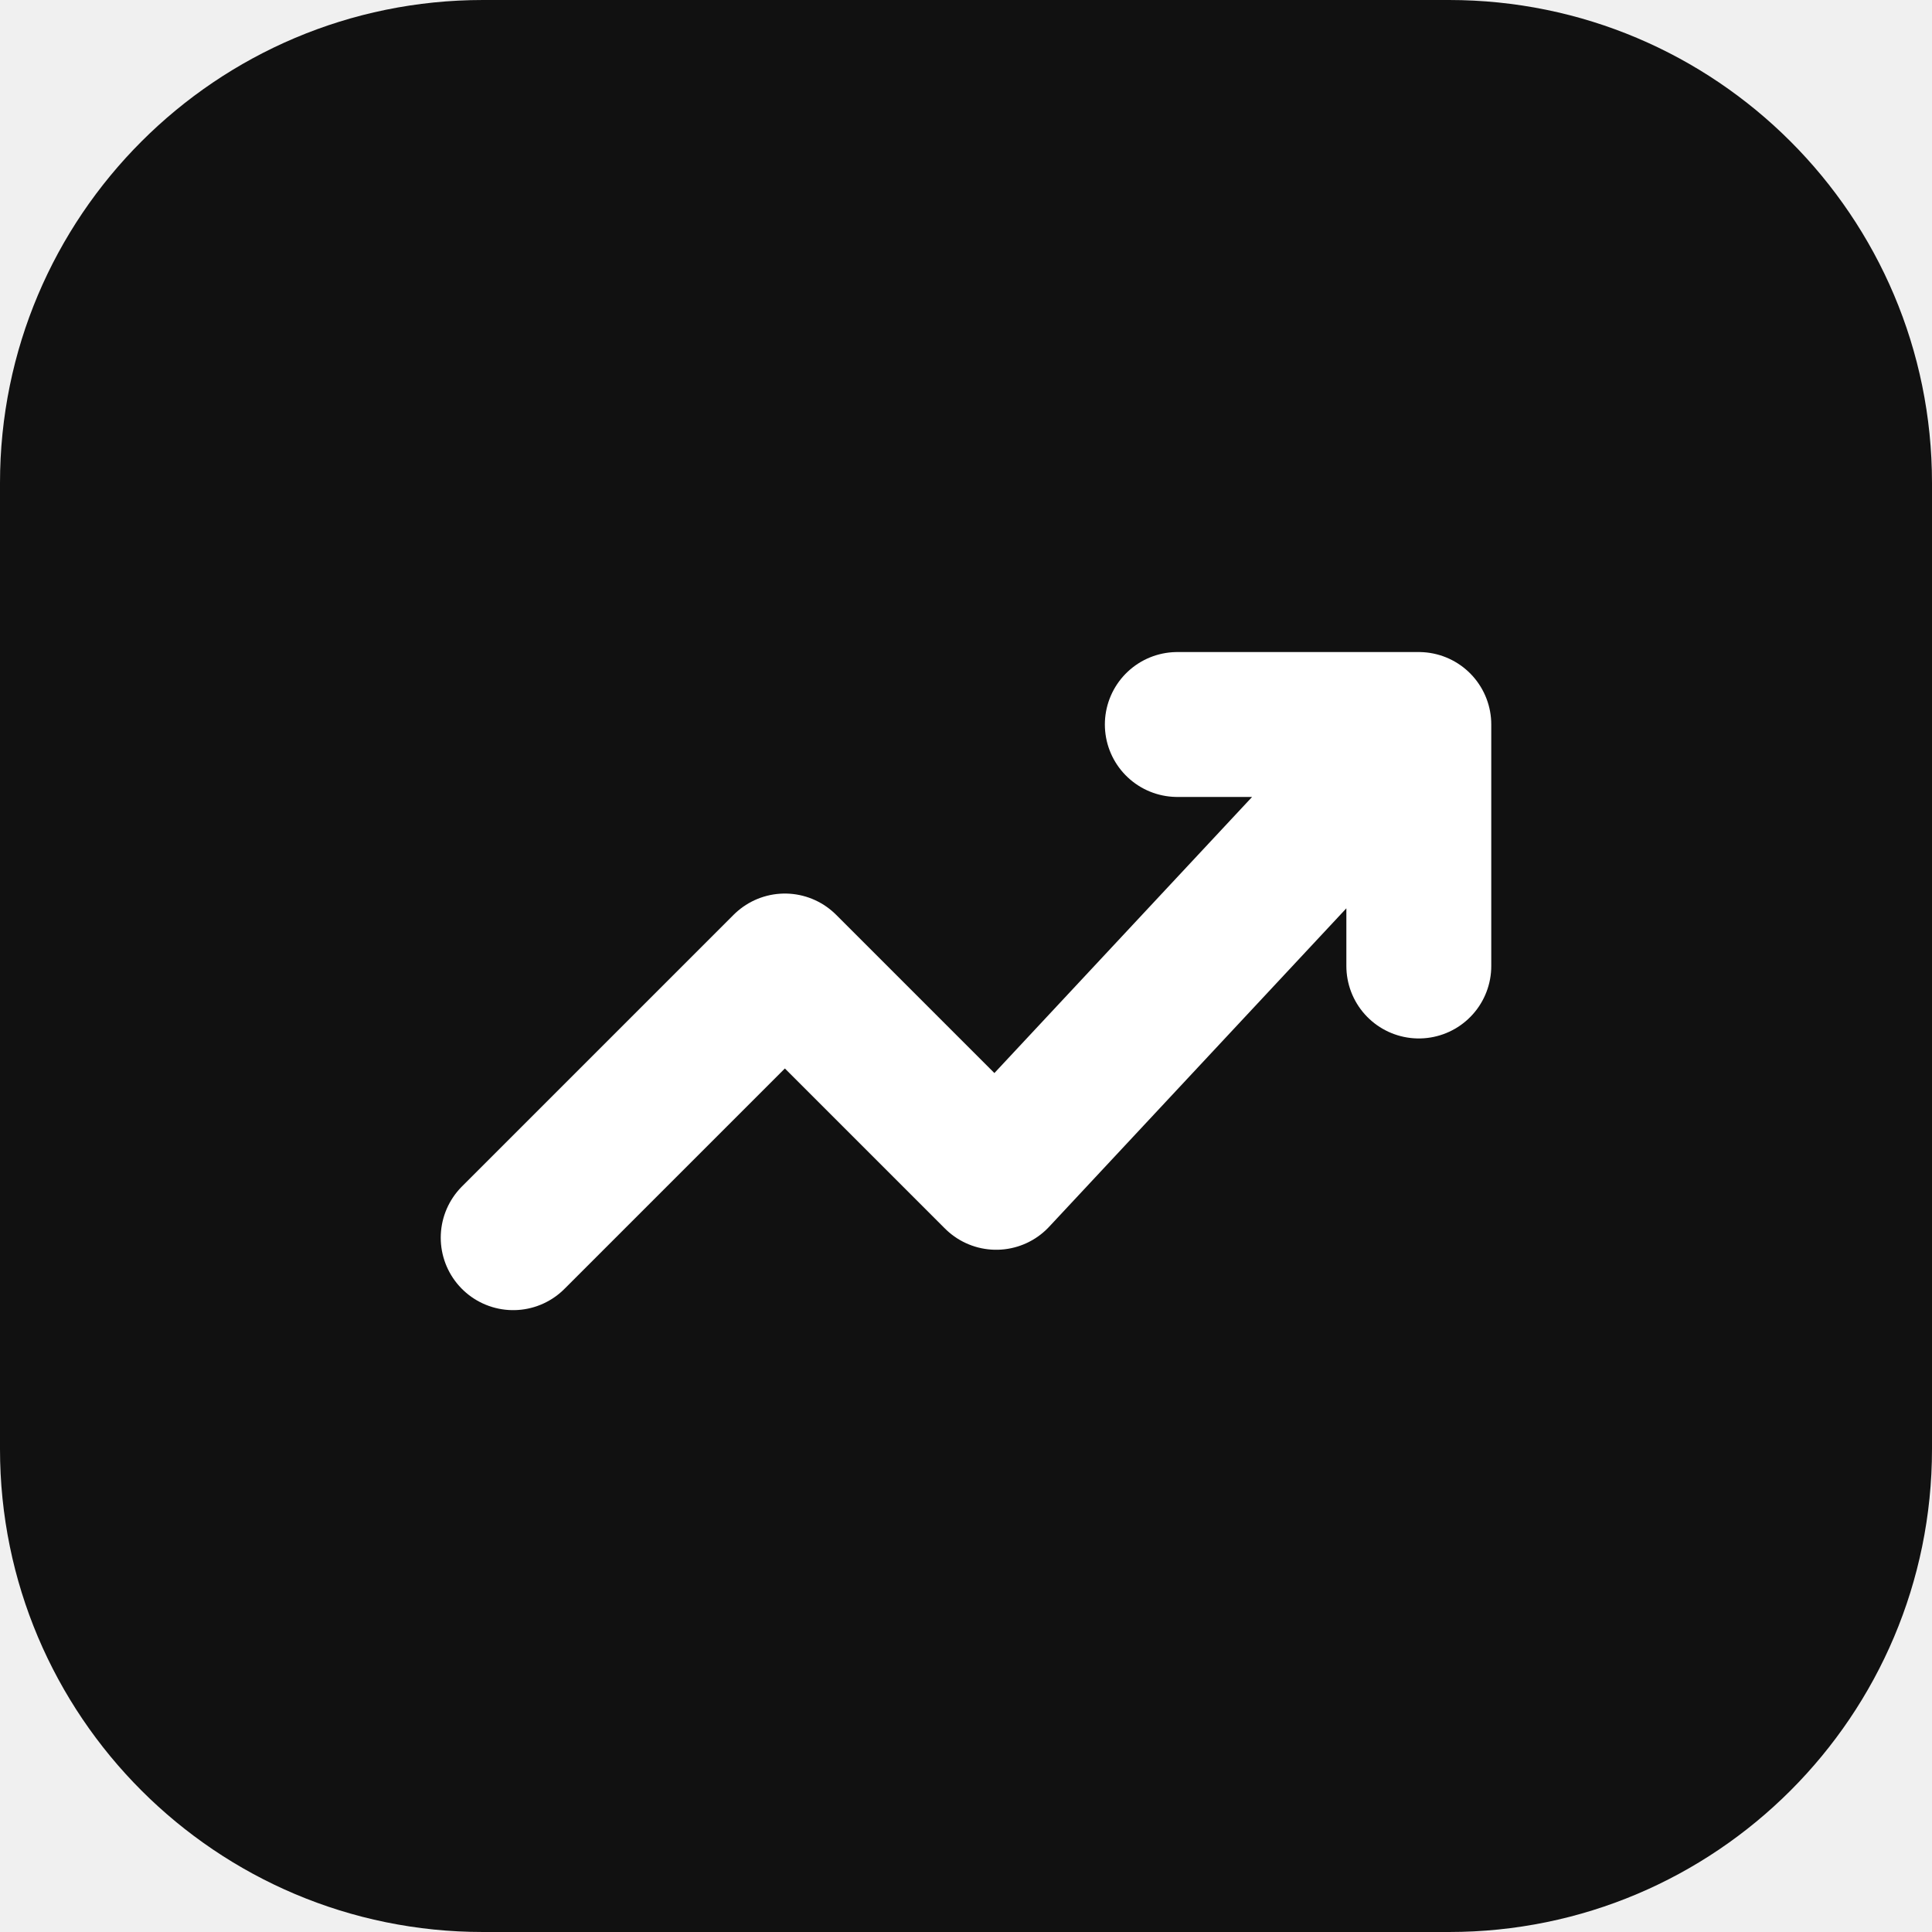
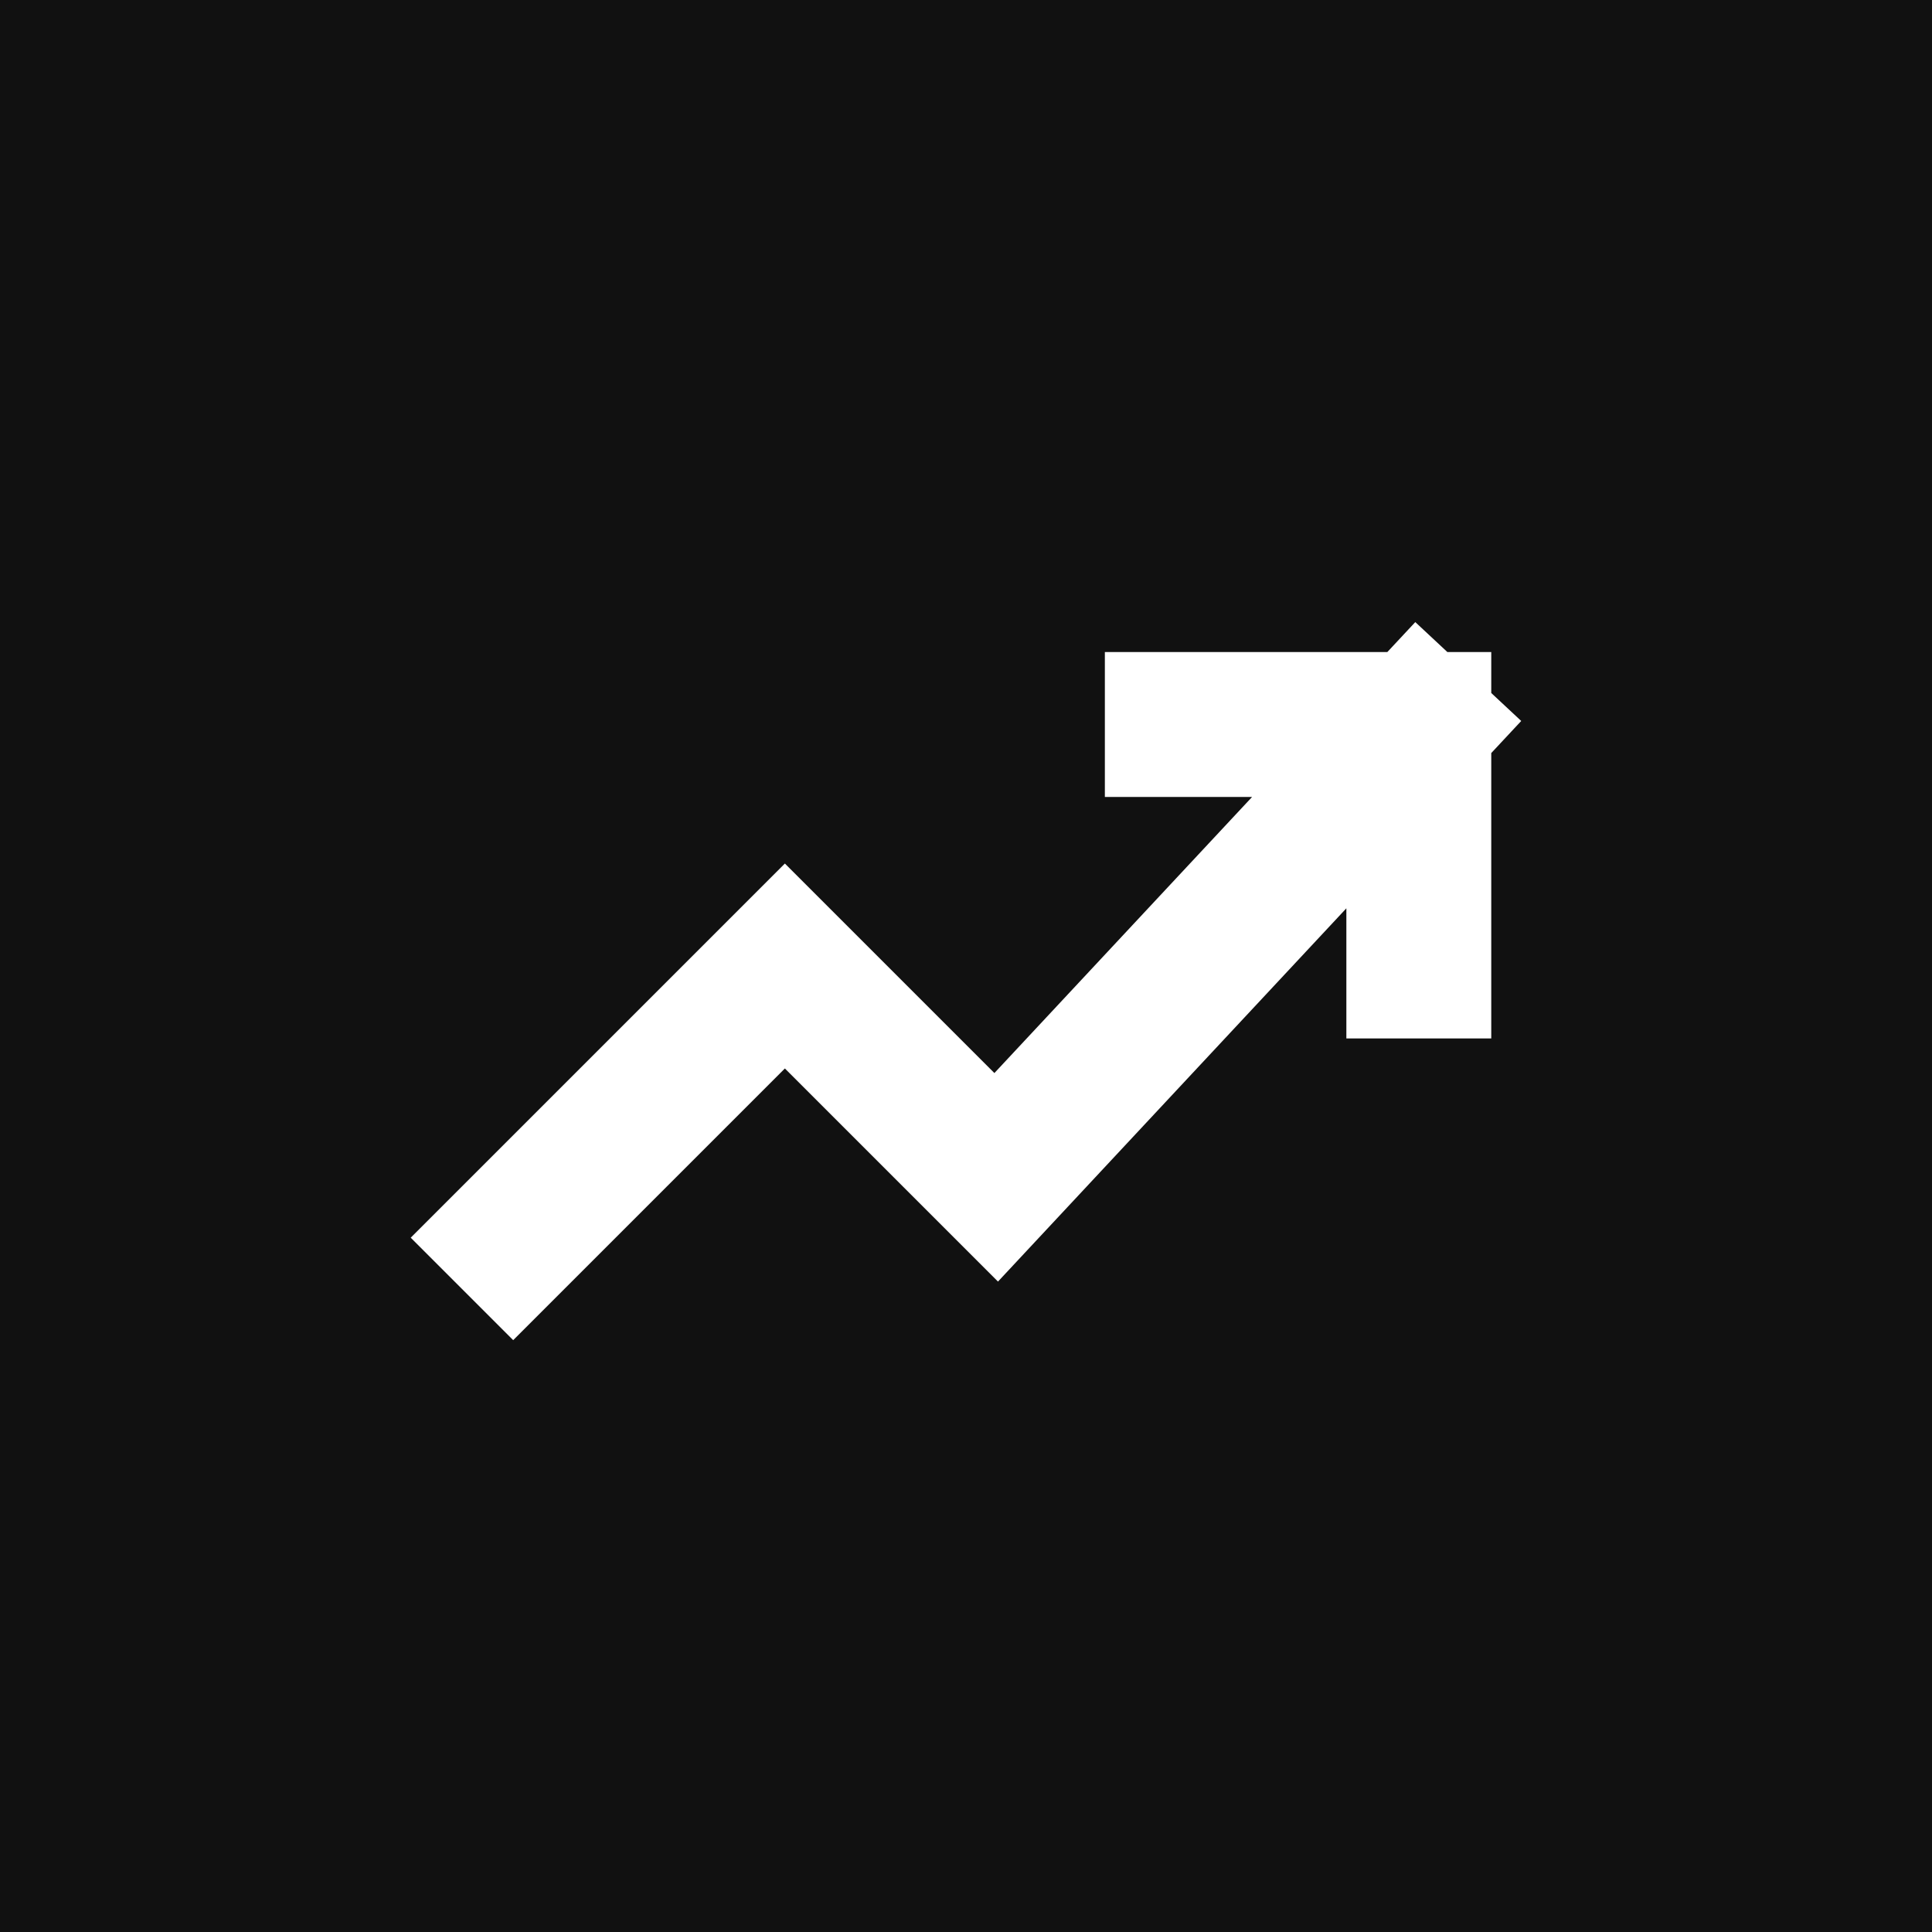
<svg xmlns="http://www.w3.org/2000/svg" viewBox="0 0 32 32">
-   <rect width="32" height="32" rx="8" fill="#111111" />
-   <path d="M8.5 20.5 13 16l3.5 3.5 7-7.5M19.5 12h4v4" fill="none" stroke="#fff" stroke-width="2.4" stroke-linecap="round" stroke-linejoin="round" />
+   <rect width="32" height="32" fill="#111111" />
+   <path d="M8.5 20.5 13 16l3.5 3.5 7-7.5M19.5 12h4v4" fill="none" stroke="#fff" stroke-width="2.4" stroke-linecap="square" stroke-linejoin="miter" />
</svg>
